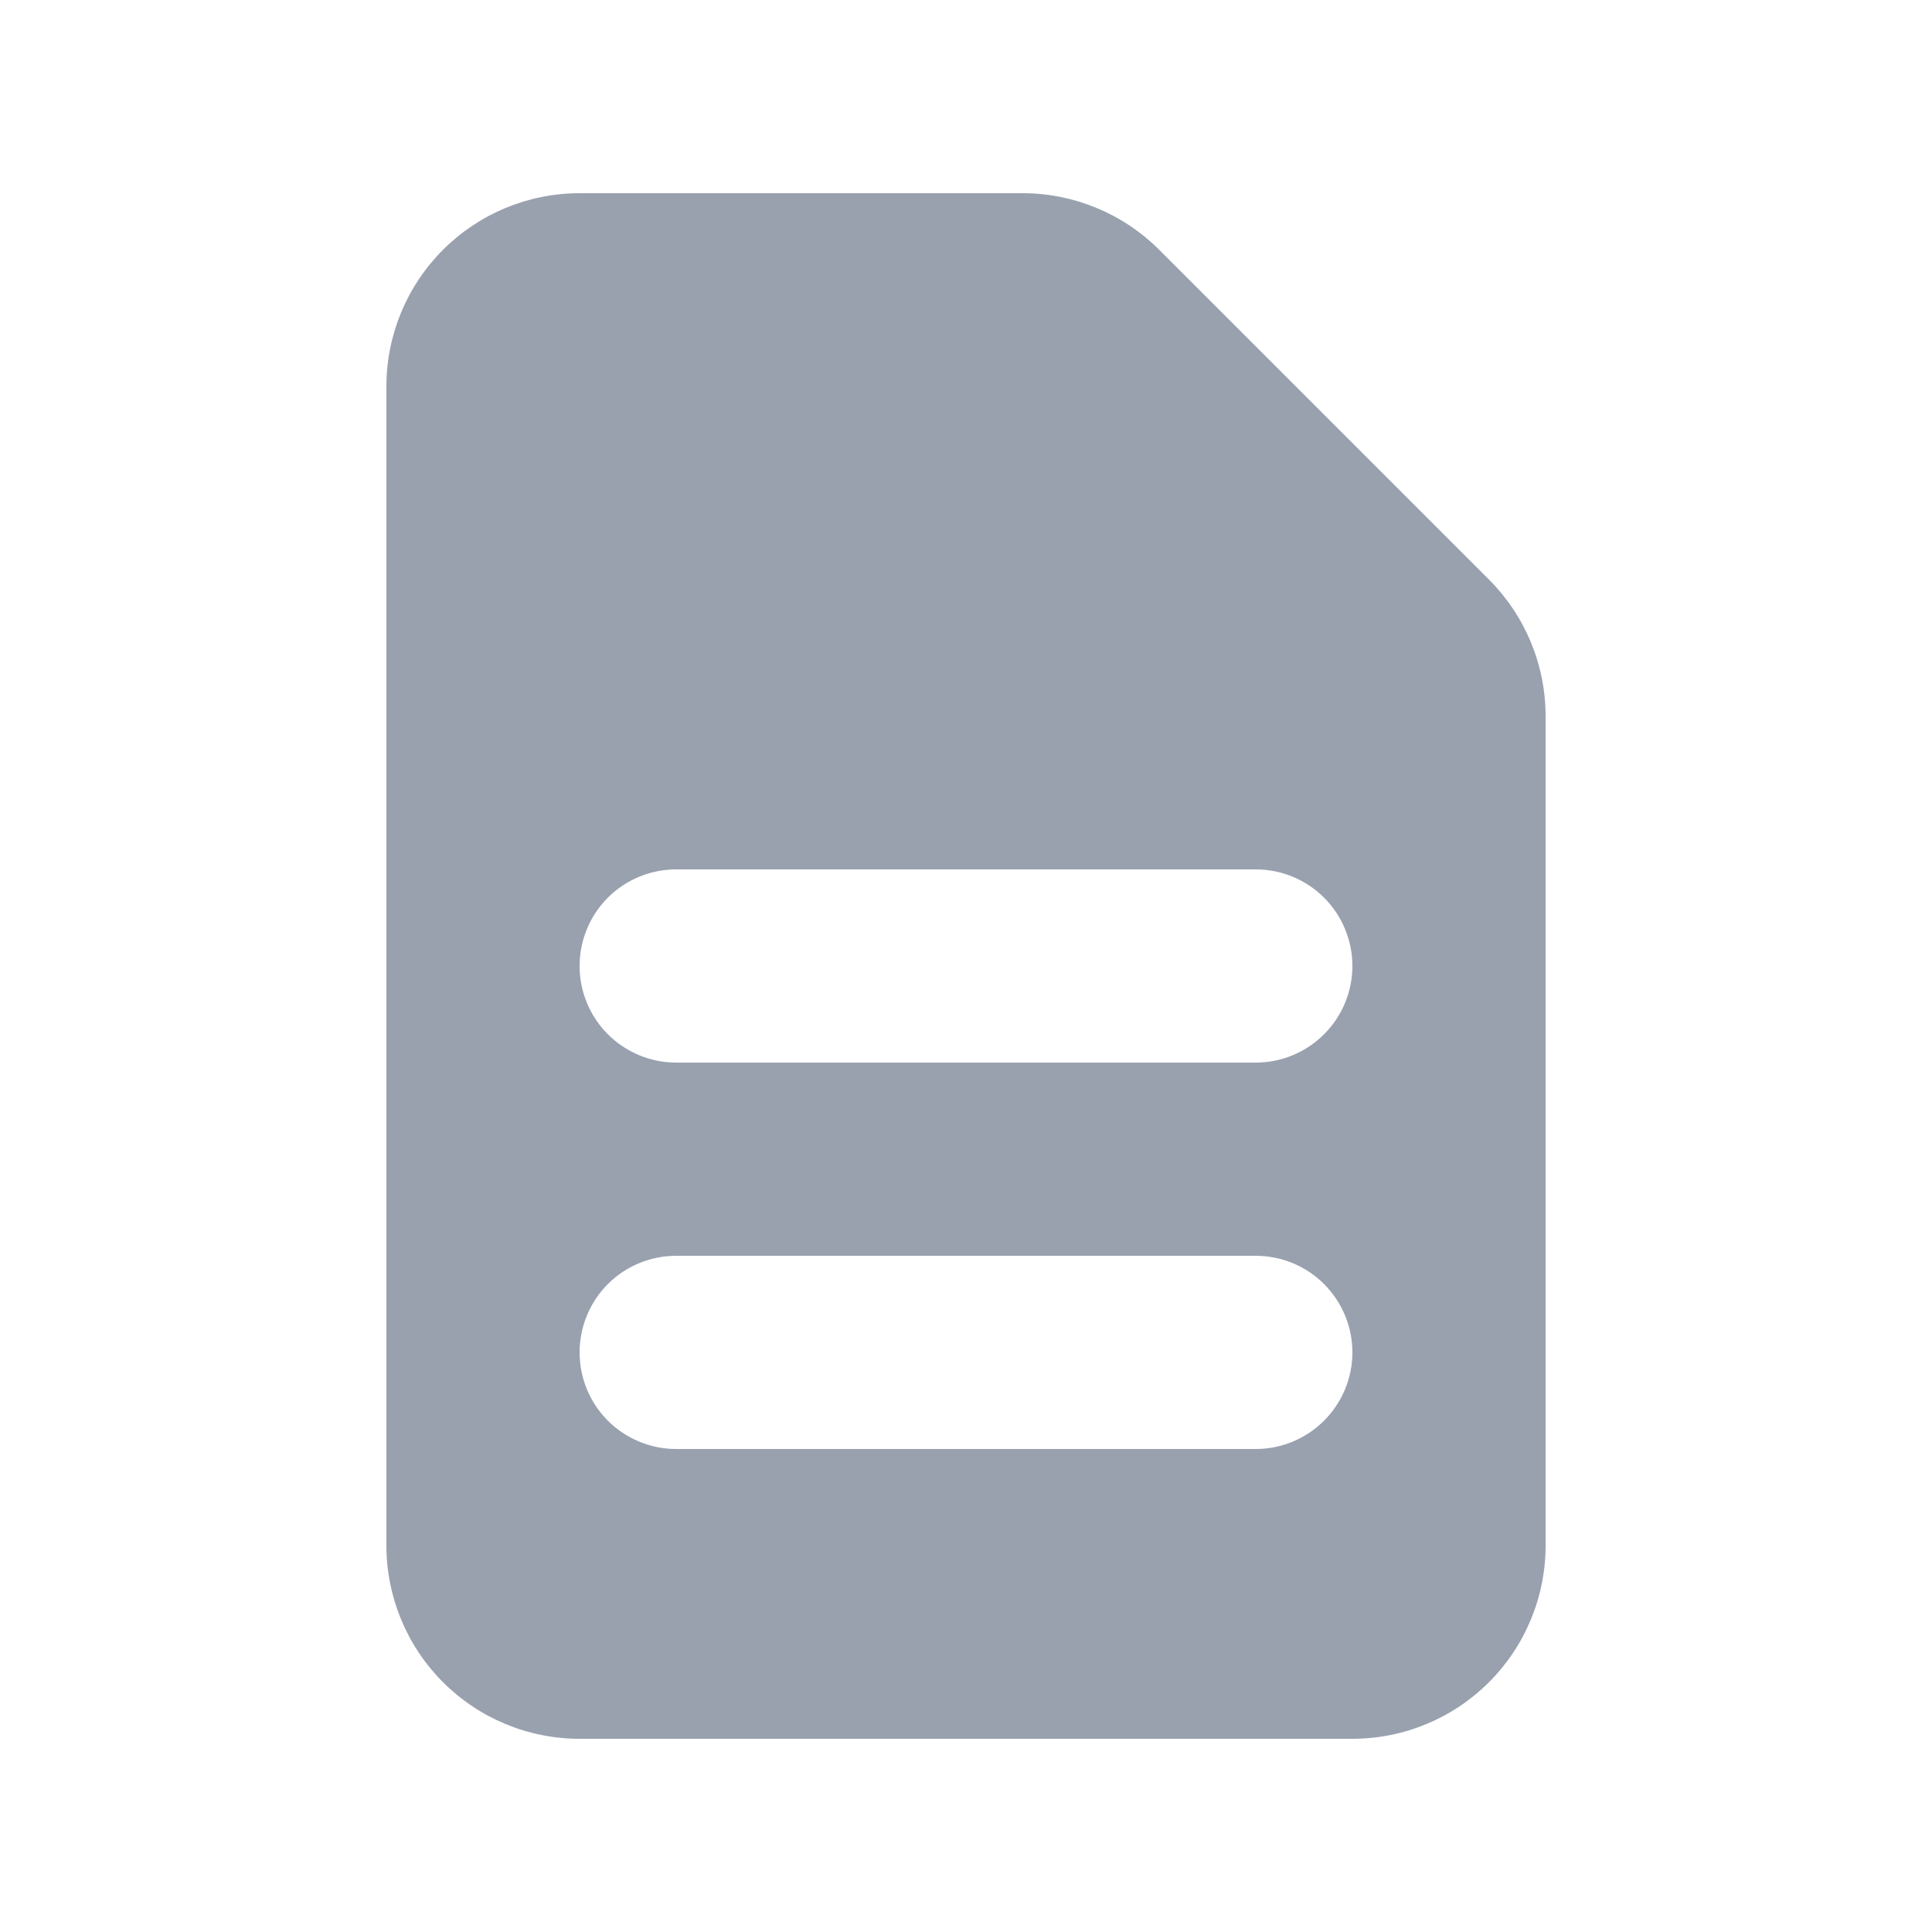
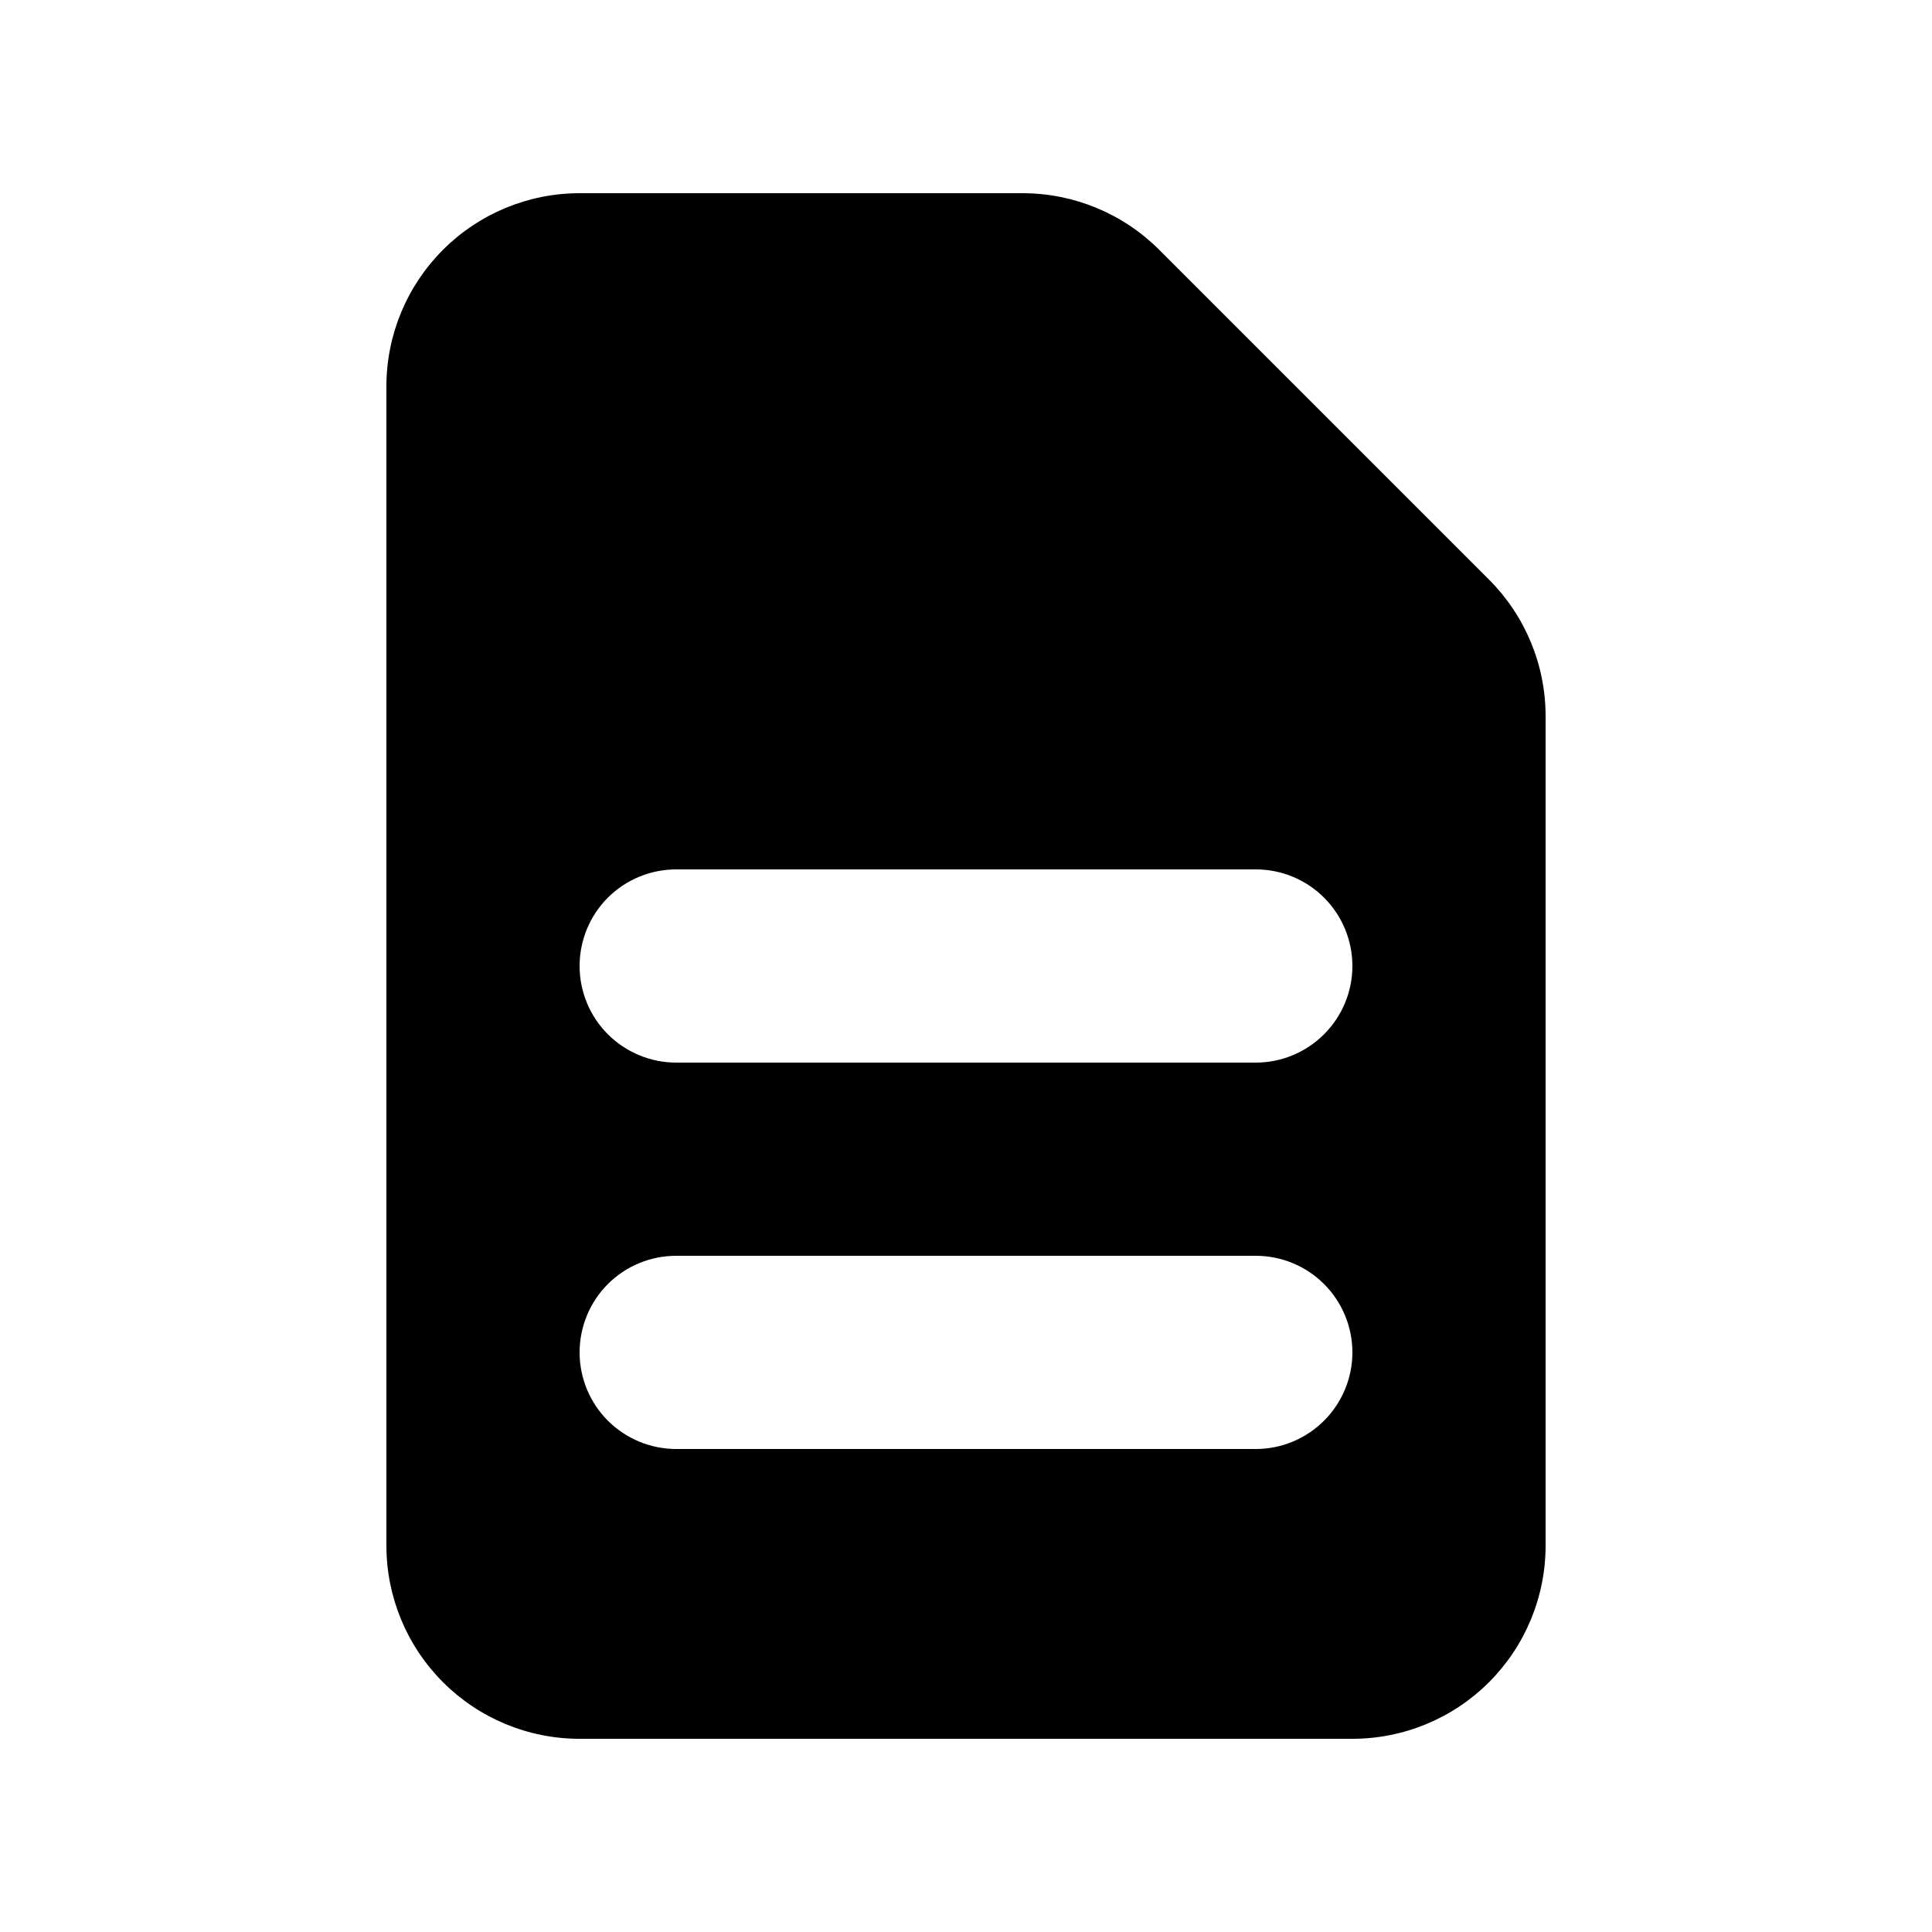
- <svg xmlns="http://www.w3.org/2000/svg" width="24" height="24" viewBox="0 0 24 24" fill="none">
-   <path fill-rule="evenodd" clip-rule="evenodd" d="M4.8 4.8C4.8 4.163 5.053 3.553 5.503 3.103C5.953 2.653 6.563 2.4 7.2 2.4H12.703C13.339 2.4 13.95 2.653 14.4 3.103L18.497 7.2C18.947 7.65 19.2 8.26 19.2 8.897V19.2C19.2 19.836 18.947 20.447 18.497 20.897C18.047 21.347 17.436 21.6 16.8 21.6H7.2C6.563 21.6 5.953 21.347 5.503 20.897C5.053 20.447 4.8 19.836 4.8 19.2V4.8ZM7.2 12C7.2 11.682 7.326 11.376 7.551 11.151C7.776 10.926 8.082 10.8 8.4 10.8H15.6C15.918 10.8 16.223 10.926 16.448 11.151C16.673 11.376 16.8 11.682 16.8 12C16.8 12.318 16.673 12.623 16.448 12.848C16.223 13.073 15.918 13.2 15.6 13.2H8.4C8.082 13.2 7.776 13.073 7.551 12.848C7.326 12.623 7.2 12.318 7.2 12ZM8.4 15.6C8.082 15.6 7.776 15.726 7.551 15.951C7.326 16.176 7.2 16.482 7.2 16.8C7.2 17.118 7.326 17.423 7.551 17.648C7.776 17.873 8.082 18 8.4 18H15.6C15.918 18 16.223 17.873 16.448 17.648C16.673 17.423 16.8 17.118 16.8 16.8C16.8 16.482 16.673 16.176 16.448 15.951C16.223 15.726 15.918 15.6 15.6 15.6H8.4Z" fill="#99A1AF" />
+ <svg xmlns="http://www.w3.org/2000/svg" width="24" height="24" viewBox="0 0 24 24" fill="currentColor">
+   <path fill-rule="evenodd" clip-rule="evenodd" d="M4.8 4.8C4.8 4.163 5.053 3.553 5.503 3.103C5.953 2.653 6.563 2.4 7.2 2.4H12.703C13.339 2.4 13.95 2.653 14.4 3.103L18.497 7.2C18.947 7.65 19.2 8.26 19.2 8.897V19.2C19.2 19.836 18.947 20.447 18.497 20.897C18.047 21.347 17.436 21.6 16.8 21.6H7.2C6.563 21.6 5.953 21.347 5.503 20.897C5.053 20.447 4.8 19.836 4.8 19.2V4.8ZM7.2 12C7.2 11.682 7.326 11.376 7.551 11.151C7.776 10.926 8.082 10.8 8.4 10.8H15.6C15.918 10.8 16.223 10.926 16.448 11.151C16.673 11.376 16.8 11.682 16.8 12C16.8 12.318 16.673 12.623 16.448 12.848C16.223 13.073 15.918 13.2 15.6 13.2H8.4C8.082 13.2 7.776 13.073 7.551 12.848C7.326 12.623 7.2 12.318 7.2 12ZM8.4 15.6C8.082 15.6 7.776 15.726 7.551 15.951C7.326 16.176 7.2 16.482 7.2 16.8C7.2 17.118 7.326 17.423 7.551 17.648C7.776 17.873 8.082 18 8.4 18H15.6C15.918 18 16.223 17.873 16.448 17.648C16.673 17.423 16.8 17.118 16.8 16.8C16.8 16.482 16.673 16.176 16.448 15.951C16.223 15.726 15.918 15.6 15.6 15.6H8.4Z" />
</svg>
